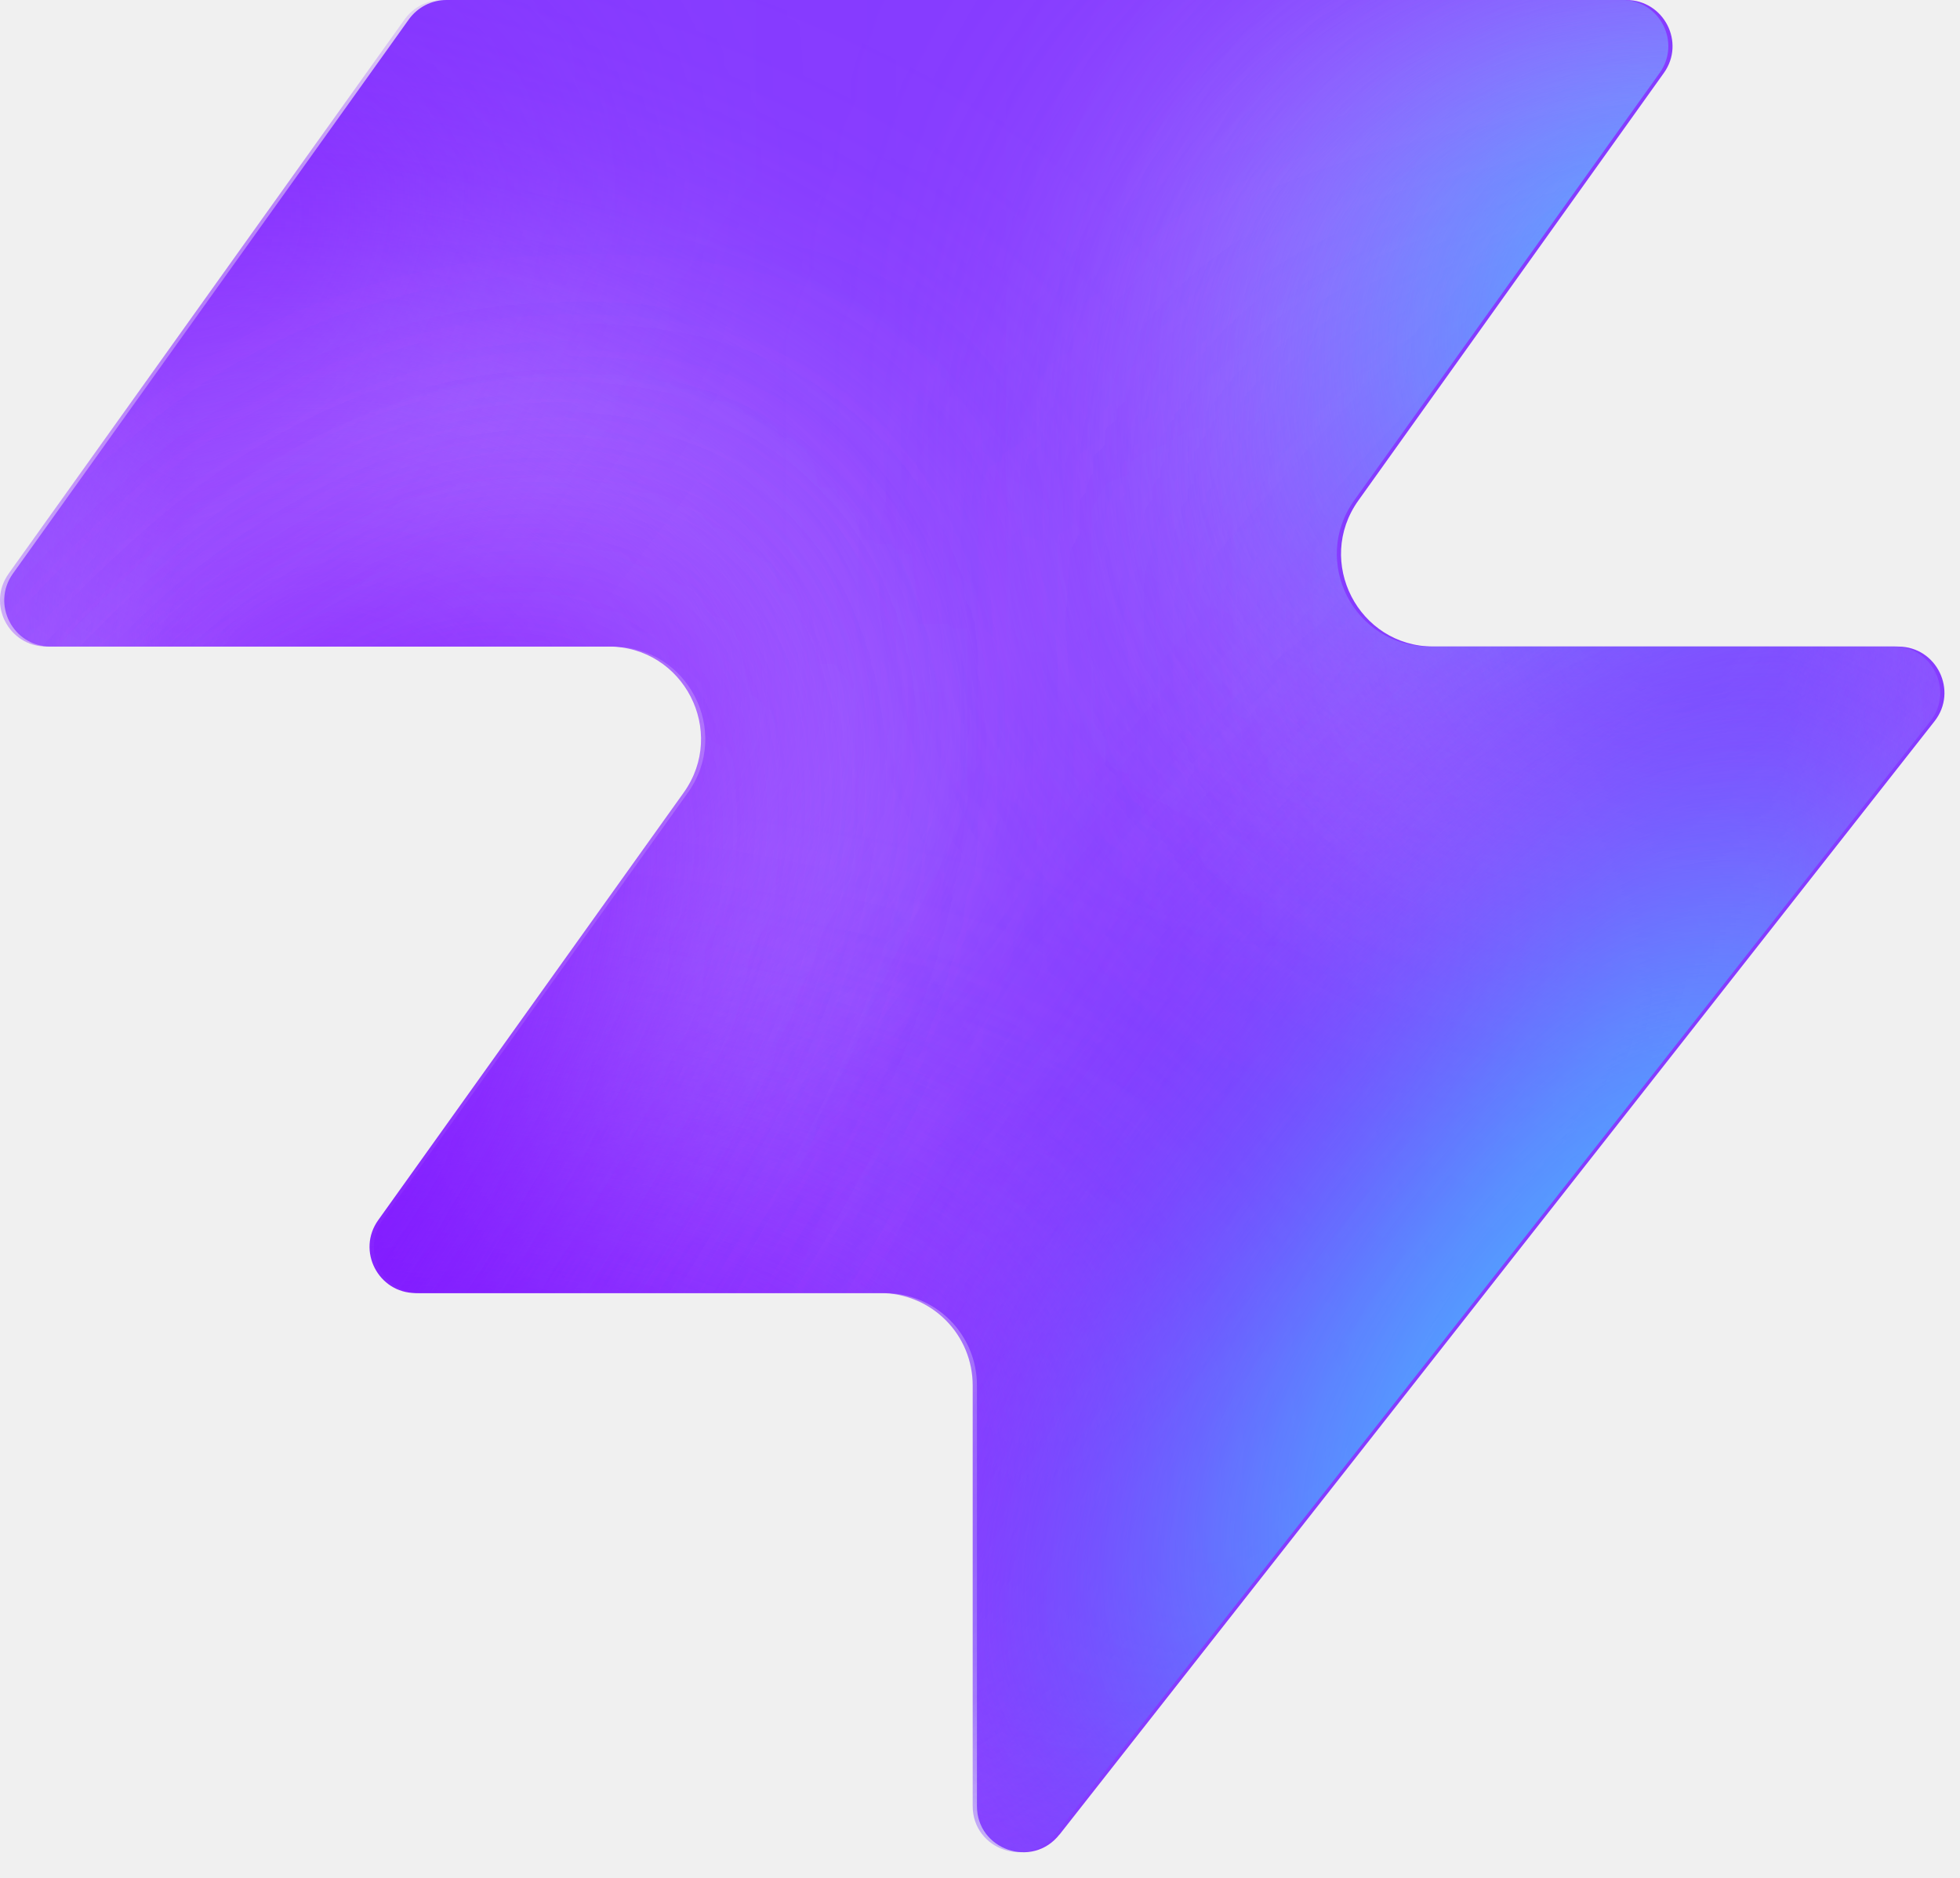
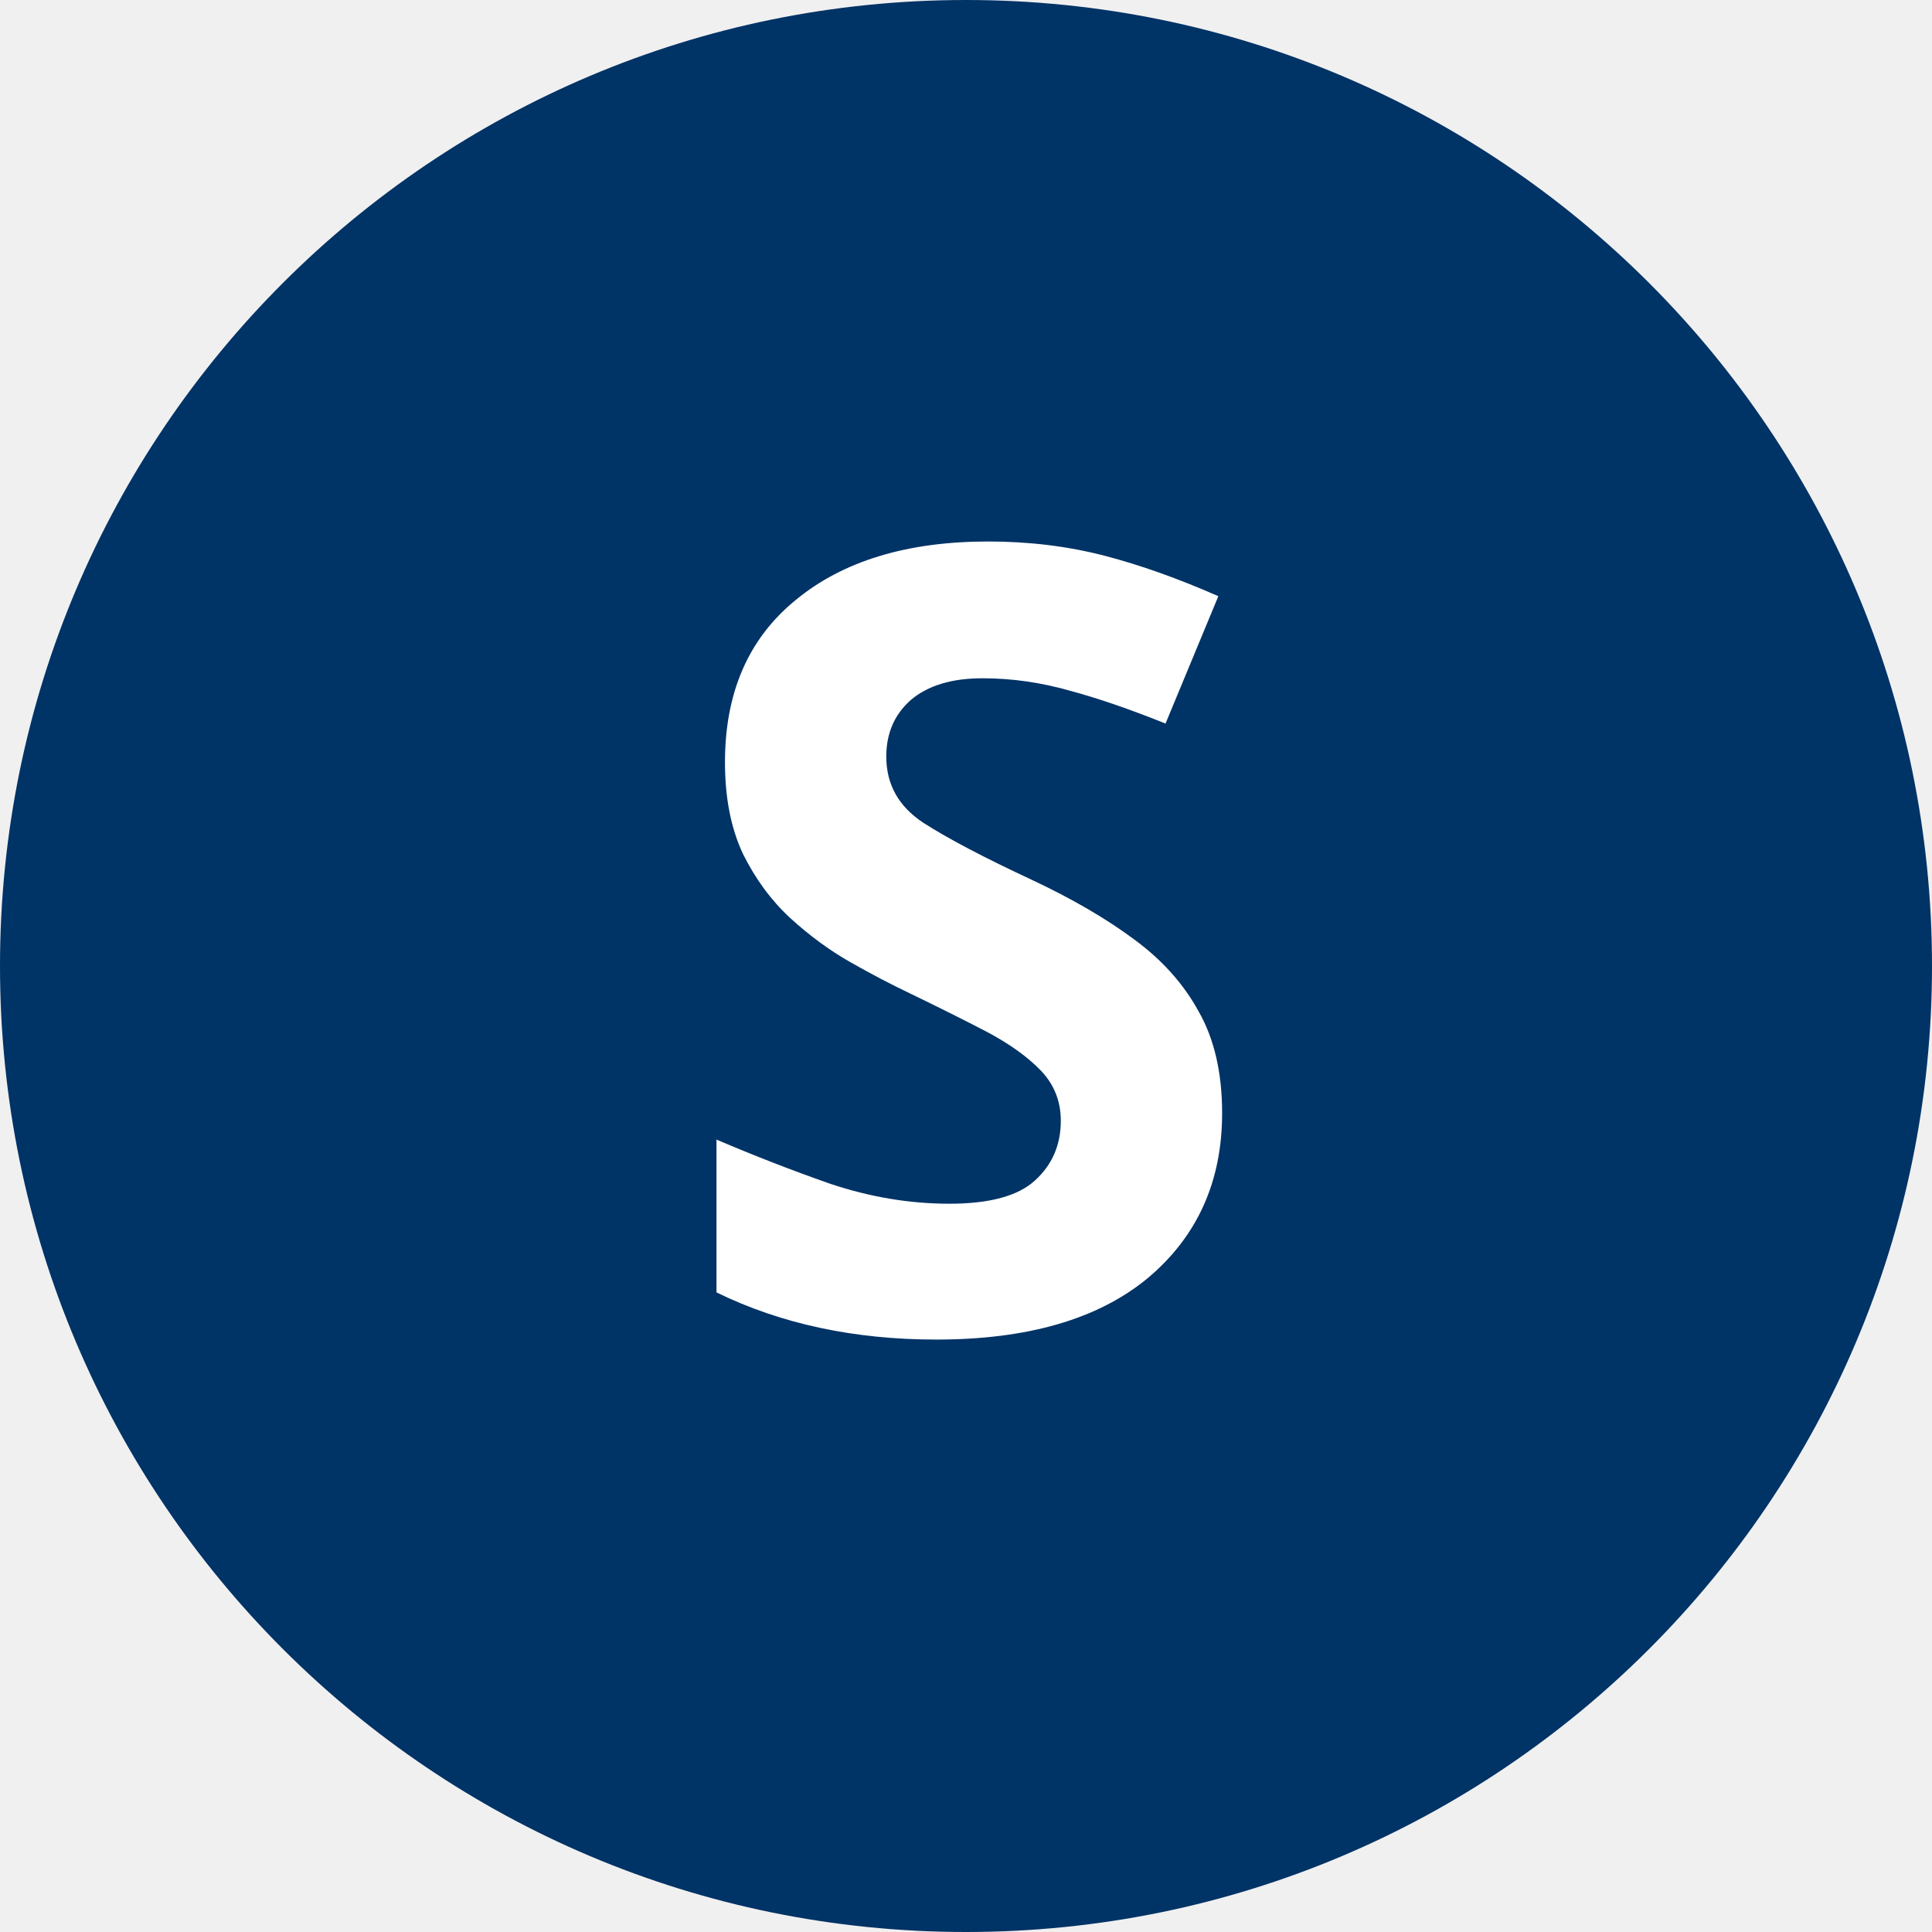
- <svg xmlns="http://www.w3.org/2000/svg" width="48" height="46" fill="none" viewBox="0 0 48 46">
-   <path fill="#863bff" d="M25.946 44.938c-.664.845-2.021.375-2.021-.698V33.937a2.26 2.26 0 0 0-2.262-2.262H10.287c-.92 0-1.456-1.04-.92-1.788l7.48-10.471c1.07-1.497 0-3.578-1.842-3.578H1.237c-.92 0-1.456-1.04-.92-1.788L10.013.474c.214-.297.556-.474.92-.474h28.894c.92 0 1.456 1.04.92 1.788l-7.48 10.471c-1.07 1.498 0 3.579 1.842 3.579h11.377c.943 0 1.473 1.088.89 1.83L25.947 44.94z" style="fill:#863bff;fill:color(display-p3 .525 .23 1);fill-opacity:1" />
-   <mask id="a" width="48" height="46" x="0" y="0" maskUnits="userSpaceOnUse" style="mask-type:alpha">
-     <path fill="#000" d="M25.842 44.938c-.664.844-2.021.375-2.021-.698V33.937a2.26 2.26 0 0 0-2.262-2.262H10.183c-.92 0-1.456-1.04-.92-1.788l7.48-10.471c1.07-1.498 0-3.579-1.842-3.579H1.133c-.92 0-1.456-1.04-.92-1.787L9.91.473c.214-.297.556-.474.92-.474h28.894c.92 0 1.456 1.04.92 1.788l-7.48 10.471c-1.07 1.498 0 3.578 1.842 3.578h11.377c.943 0 1.473 1.088.89 1.832L25.843 44.94z" style="fill:#000;fill-opacity:1" />
-   </mask>
-   <g mask="url(#a)">
-     <g filter="url(#b)">
-       <ellipse cx="5.508" cy="14.704" fill="#ede6ff" rx="5.508" ry="14.704" style="fill:#ede6ff;fill:color(display-p3 .927 .903 1);fill-opacity:1" transform="matrix(.00324 1 1 -.00324 -4.47 31.516)" />
-     </g>
-     <g filter="url(#c)">
-       <ellipse cx="10.399" cy="29.851" fill="#ede6ff" rx="10.399" ry="29.851" style="fill:#ede6ff;fill:color(display-p3 .927 .903 1);fill-opacity:1" transform="matrix(.00324 1 1 -.00324 -39.328 7.883)" />
-     </g>
-     <g filter="url(#d)">
-       <ellipse cx="5.508" cy="30.487" fill="#7e14ff" rx="5.508" ry="30.487" style="fill:#7e14ff;fill:color(display-p3 .492 .077 1);fill-opacity:1" transform="rotate(89.814 -25.913 -14.639)scale(1 -1)" />
-     </g>
-     <g filter="url(#e)">
-       <ellipse cx="5.508" cy="30.599" fill="#7e14ff" rx="5.508" ry="30.599" style="fill:#7e14ff;fill:color(display-p3 .492 .077 1);fill-opacity:1" transform="rotate(89.814 -32.644 -3.334)scale(1 -1)" />
-     </g>
-     <g filter="url(#f)">
-       <ellipse cx="5.508" cy="30.599" fill="#7e14ff" rx="5.508" ry="30.599" style="fill:#7e14ff;fill:color(display-p3 .492 .077 1);fill-opacity:1" transform="matrix(.00324 1 1 -.00324 -34.34 30.47)" />
-     </g>
-     <g filter="url(#g)">
-       <ellipse cx="14.072" cy="22.078" fill="#ede6ff" rx="14.072" ry="22.078" style="fill:#ede6ff;fill:color(display-p3 .927 .903 1);fill-opacity:1" transform="rotate(93.35 24.506 48.493)scale(-1 1)" />
-     </g>
-     <g filter="url(#h)">
-       <ellipse cx="3.47" cy="21.501" fill="#7e14ff" rx="3.47" ry="21.501" style="fill:#7e14ff;fill:color(display-p3 .492 .077 1);fill-opacity:1" transform="rotate(89.009 28.708 47.59)scale(-1 1)" />
-     </g>
-     <g filter="url(#i)">
-       <ellipse cx="3.47" cy="21.501" fill="#7e14ff" rx="3.47" ry="21.501" style="fill:#7e14ff;fill:color(display-p3 .492 .077 1);fill-opacity:1" transform="rotate(89.009 28.708 47.59)scale(-1 1)" />
-     </g>
-     <g filter="url(#j)">
-       <ellipse cx=".387" cy="8.972" fill="#7e14ff" rx="4.407" ry="29.108" style="fill:#7e14ff;fill:color(display-p3 .492 .077 1);fill-opacity:1" transform="rotate(39.51 .387 8.972)" />
-     </g>
-     <g filter="url(#k)">
-       <ellipse cx="47.523" cy="-6.092" fill="#7e14ff" rx="4.407" ry="29.108" style="fill:#7e14ff;fill:color(display-p3 .492 .077 1);fill-opacity:1" transform="rotate(37.892 47.523 -6.092)" />
-     </g>
-     <g filter="url(#l)">
-       <ellipse cx="41.412" cy="6.333" fill="#47bfff" rx="5.971" ry="9.665" style="fill:#47bfff;fill:color(display-p3 .28 .748 1);fill-opacity:1" transform="rotate(37.892 41.412 6.333)" />
-     </g>
-     <g filter="url(#m)">
-       <ellipse cx="-1.879" cy="38.332" fill="#7e14ff" rx="4.407" ry="29.108" style="fill:#7e14ff;fill:color(display-p3 .492 .077 1);fill-opacity:1" transform="rotate(37.892 -1.88 38.332)" />
-     </g>
-     <g filter="url(#n)">
-       <ellipse cx="-1.879" cy="38.332" fill="#7e14ff" rx="4.407" ry="29.108" style="fill:#7e14ff;fill:color(display-p3 .492 .077 1);fill-opacity:1" transform="rotate(37.892 -1.88 38.332)" />
-     </g>
-     <g filter="url(#o)">
-       <ellipse cx="35.651" cy="29.907" fill="#7e14ff" rx="4.407" ry="29.108" style="fill:#7e14ff;fill:color(display-p3 .492 .077 1);fill-opacity:1" transform="rotate(37.892 35.651 29.907)" />
-     </g>
-     <g filter="url(#p)">
-       <ellipse cx="38.418" cy="32.4" fill="#47bfff" rx="5.971" ry="15.297" style="fill:#47bfff;fill:color(display-p3 .28 .748 1);fill-opacity:1" transform="rotate(37.892 38.418 32.4)" />
-     </g>
-   </g>
-   <defs>
-     <filter id="b" width="60.045" height="41.654" x="-19.77" y="16.149" color-interpolation-filters="sRGB" filterUnits="userSpaceOnUse">
-       <feFlood flood-opacity="0" result="BackgroundImageFix" />
-       <feBlend in="SourceGraphic" in2="BackgroundImageFix" result="shape" />
-       <feGaussianBlur result="effect1_foregroundBlur_2002_17158" stdDeviation="7.659" />
-     </filter>
-     <filter id="c" width="90.34" height="51.437" x="-54.613" y="-7.533" color-interpolation-filters="sRGB" filterUnits="userSpaceOnUse">
-       <feFlood flood-opacity="0" result="BackgroundImageFix" />
-       <feBlend in="SourceGraphic" in2="BackgroundImageFix" result="shape" />
-       <feGaussianBlur result="effect1_foregroundBlur_2002_17158" stdDeviation="7.659" />
-     </filter>
-     <filter id="d" width="79.355" height="29.4" x="-49.64" y="2.03" color-interpolation-filters="sRGB" filterUnits="userSpaceOnUse">
-       <feFlood flood-opacity="0" result="BackgroundImageFix" />
-       <feBlend in="SourceGraphic" in2="BackgroundImageFix" result="shape" />
-       <feGaussianBlur result="effect1_foregroundBlur_2002_17158" stdDeviation="4.596" />
-     </filter>
-     <filter id="e" width="79.579" height="29.4" x="-45.045" y="20.029" color-interpolation-filters="sRGB" filterUnits="userSpaceOnUse">
-       <feFlood flood-opacity="0" result="BackgroundImageFix" />
-       <feBlend in="SourceGraphic" in2="BackgroundImageFix" result="shape" />
-       <feGaussianBlur result="effect1_foregroundBlur_2002_17158" stdDeviation="4.596" />
-     </filter>
-     <filter id="f" width="79.579" height="29.4" x="-43.513" y="21.178" color-interpolation-filters="sRGB" filterUnits="userSpaceOnUse">
-       <feFlood flood-opacity="0" result="BackgroundImageFix" />
-       <feBlend in="SourceGraphic" in2="BackgroundImageFix" result="shape" />
-       <feGaussianBlur result="effect1_foregroundBlur_2002_17158" stdDeviation="4.596" />
-     </filter>
-     <filter id="g" width="74.749" height="58.852" x="15.756" y="-17.901" color-interpolation-filters="sRGB" filterUnits="userSpaceOnUse">
-       <feFlood flood-opacity="0" result="BackgroundImageFix" />
-       <feBlend in="SourceGraphic" in2="BackgroundImageFix" result="shape" />
-       <feGaussianBlur result="effect1_foregroundBlur_2002_17158" stdDeviation="7.659" />
-     </filter>
-     <filter id="h" width="61.377" height="25.362" x="23.548" y="2.284" color-interpolation-filters="sRGB" filterUnits="userSpaceOnUse">
-       <feFlood flood-opacity="0" result="BackgroundImageFix" />
-       <feBlend in="SourceGraphic" in2="BackgroundImageFix" result="shape" />
-       <feGaussianBlur result="effect1_foregroundBlur_2002_17158" stdDeviation="4.596" />
-     </filter>
-     <filter id="i" width="61.377" height="25.362" x="23.548" y="2.284" color-interpolation-filters="sRGB" filterUnits="userSpaceOnUse">
-       <feFlood flood-opacity="0" result="BackgroundImageFix" />
-       <feBlend in="SourceGraphic" in2="BackgroundImageFix" result="shape" />
-       <feGaussianBlur result="effect1_foregroundBlur_2002_17158" stdDeviation="4.596" />
-     </filter>
-     <filter id="j" width="56.045" height="63.649" x="-27.636" y="-22.853" color-interpolation-filters="sRGB" filterUnits="userSpaceOnUse">
-       <feFlood flood-opacity="0" result="BackgroundImageFix" />
-       <feBlend in="SourceGraphic" in2="BackgroundImageFix" result="shape" />
-       <feGaussianBlur result="effect1_foregroundBlur_2002_17158" stdDeviation="4.596" />
-     </filter>
-     <filter id="k" width="54.814" height="64.646" x="20.116" y="-38.415" color-interpolation-filters="sRGB" filterUnits="userSpaceOnUse">
-       <feFlood flood-opacity="0" result="BackgroundImageFix" />
-       <feBlend in="SourceGraphic" in2="BackgroundImageFix" result="shape" />
-       <feGaussianBlur result="effect1_foregroundBlur_2002_17158" stdDeviation="4.596" />
-     </filter>
-     <filter id="l" width="33.541" height="35.313" x="24.641" y="-11.323" color-interpolation-filters="sRGB" filterUnits="userSpaceOnUse">
-       <feFlood flood-opacity="0" result="BackgroundImageFix" />
-       <feBlend in="SourceGraphic" in2="BackgroundImageFix" result="shape" />
-       <feGaussianBlur result="effect1_foregroundBlur_2002_17158" stdDeviation="4.596" />
-     </filter>
-     <filter id="m" width="54.814" height="64.646" x="-29.286" y="6.009" color-interpolation-filters="sRGB" filterUnits="userSpaceOnUse">
-       <feFlood flood-opacity="0" result="BackgroundImageFix" />
-       <feBlend in="SourceGraphic" in2="BackgroundImageFix" result="shape" />
-       <feGaussianBlur result="effect1_foregroundBlur_2002_17158" stdDeviation="4.596" />
-     </filter>
-     <filter id="n" width="54.814" height="64.646" x="-29.286" y="6.009" color-interpolation-filters="sRGB" filterUnits="userSpaceOnUse">
-       <feFlood flood-opacity="0" result="BackgroundImageFix" />
-       <feBlend in="SourceGraphic" in2="BackgroundImageFix" result="shape" />
-       <feGaussianBlur result="effect1_foregroundBlur_2002_17158" stdDeviation="4.596" />
-     </filter>
-     <filter id="o" width="54.814" height="64.646" x="8.244" y="-2.416" color-interpolation-filters="sRGB" filterUnits="userSpaceOnUse">
-       <feFlood flood-opacity="0" result="BackgroundImageFix" />
-       <feBlend in="SourceGraphic" in2="BackgroundImageFix" result="shape" />
-       <feGaussianBlur result="effect1_foregroundBlur_2002_17158" stdDeviation="4.596" />
-     </filter>
-     <filter id="p" width="39.409" height="43.623" x="18.713" y="10.588" color-interpolation-filters="sRGB" filterUnits="userSpaceOnUse">
-       <feFlood flood-opacity="0" result="BackgroundImageFix" />
-       <feBlend in="SourceGraphic" in2="BackgroundImageFix" result="shape" />
-       <feGaussianBlur result="effect1_foregroundBlur_2002_17158" stdDeviation="4.596" />
-     </filter>
-   </defs>
+ <svg xmlns="http://www.w3.org/2000/svg" width="32" height="32" viewBox="0 0 32 32">
+   <circle cx="16" cy="16" r="16" fill="#003366" />
+   <text x="16" y="22" text-anchor="middle" font-family="system-ui, sans-serif" font-weight="700" font-size="18" fill="#fff">S</text>
</svg>
